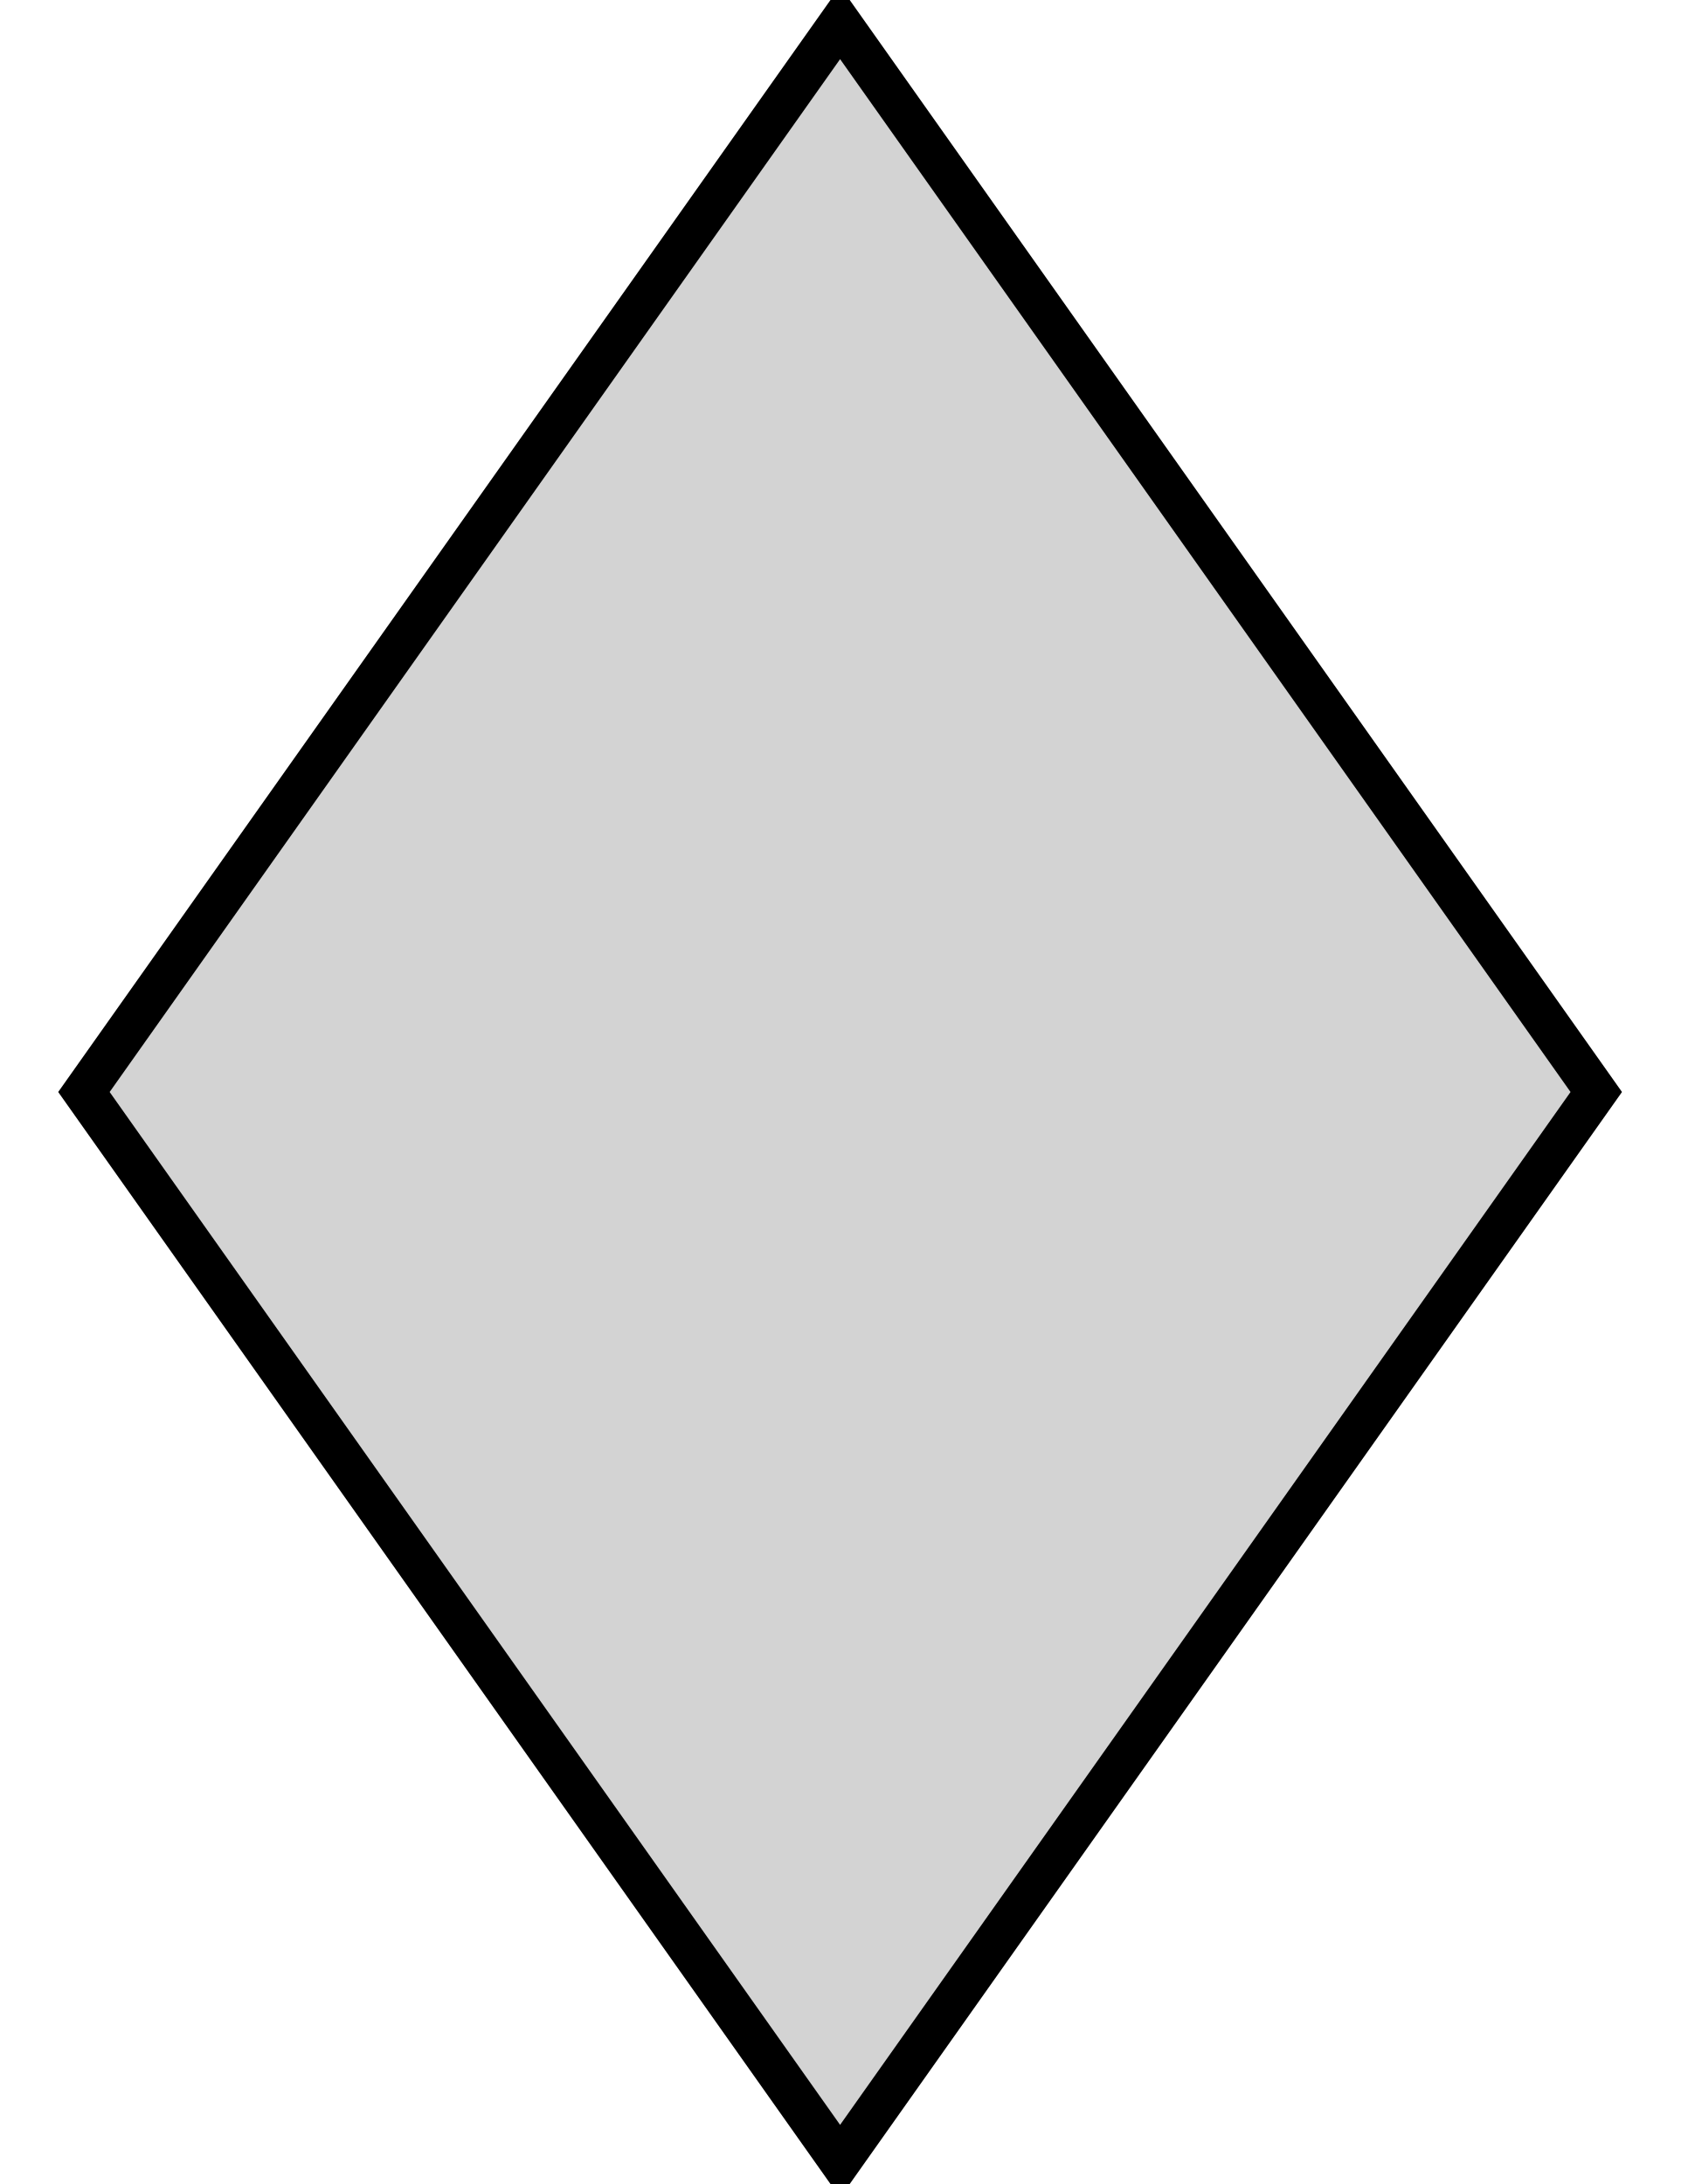
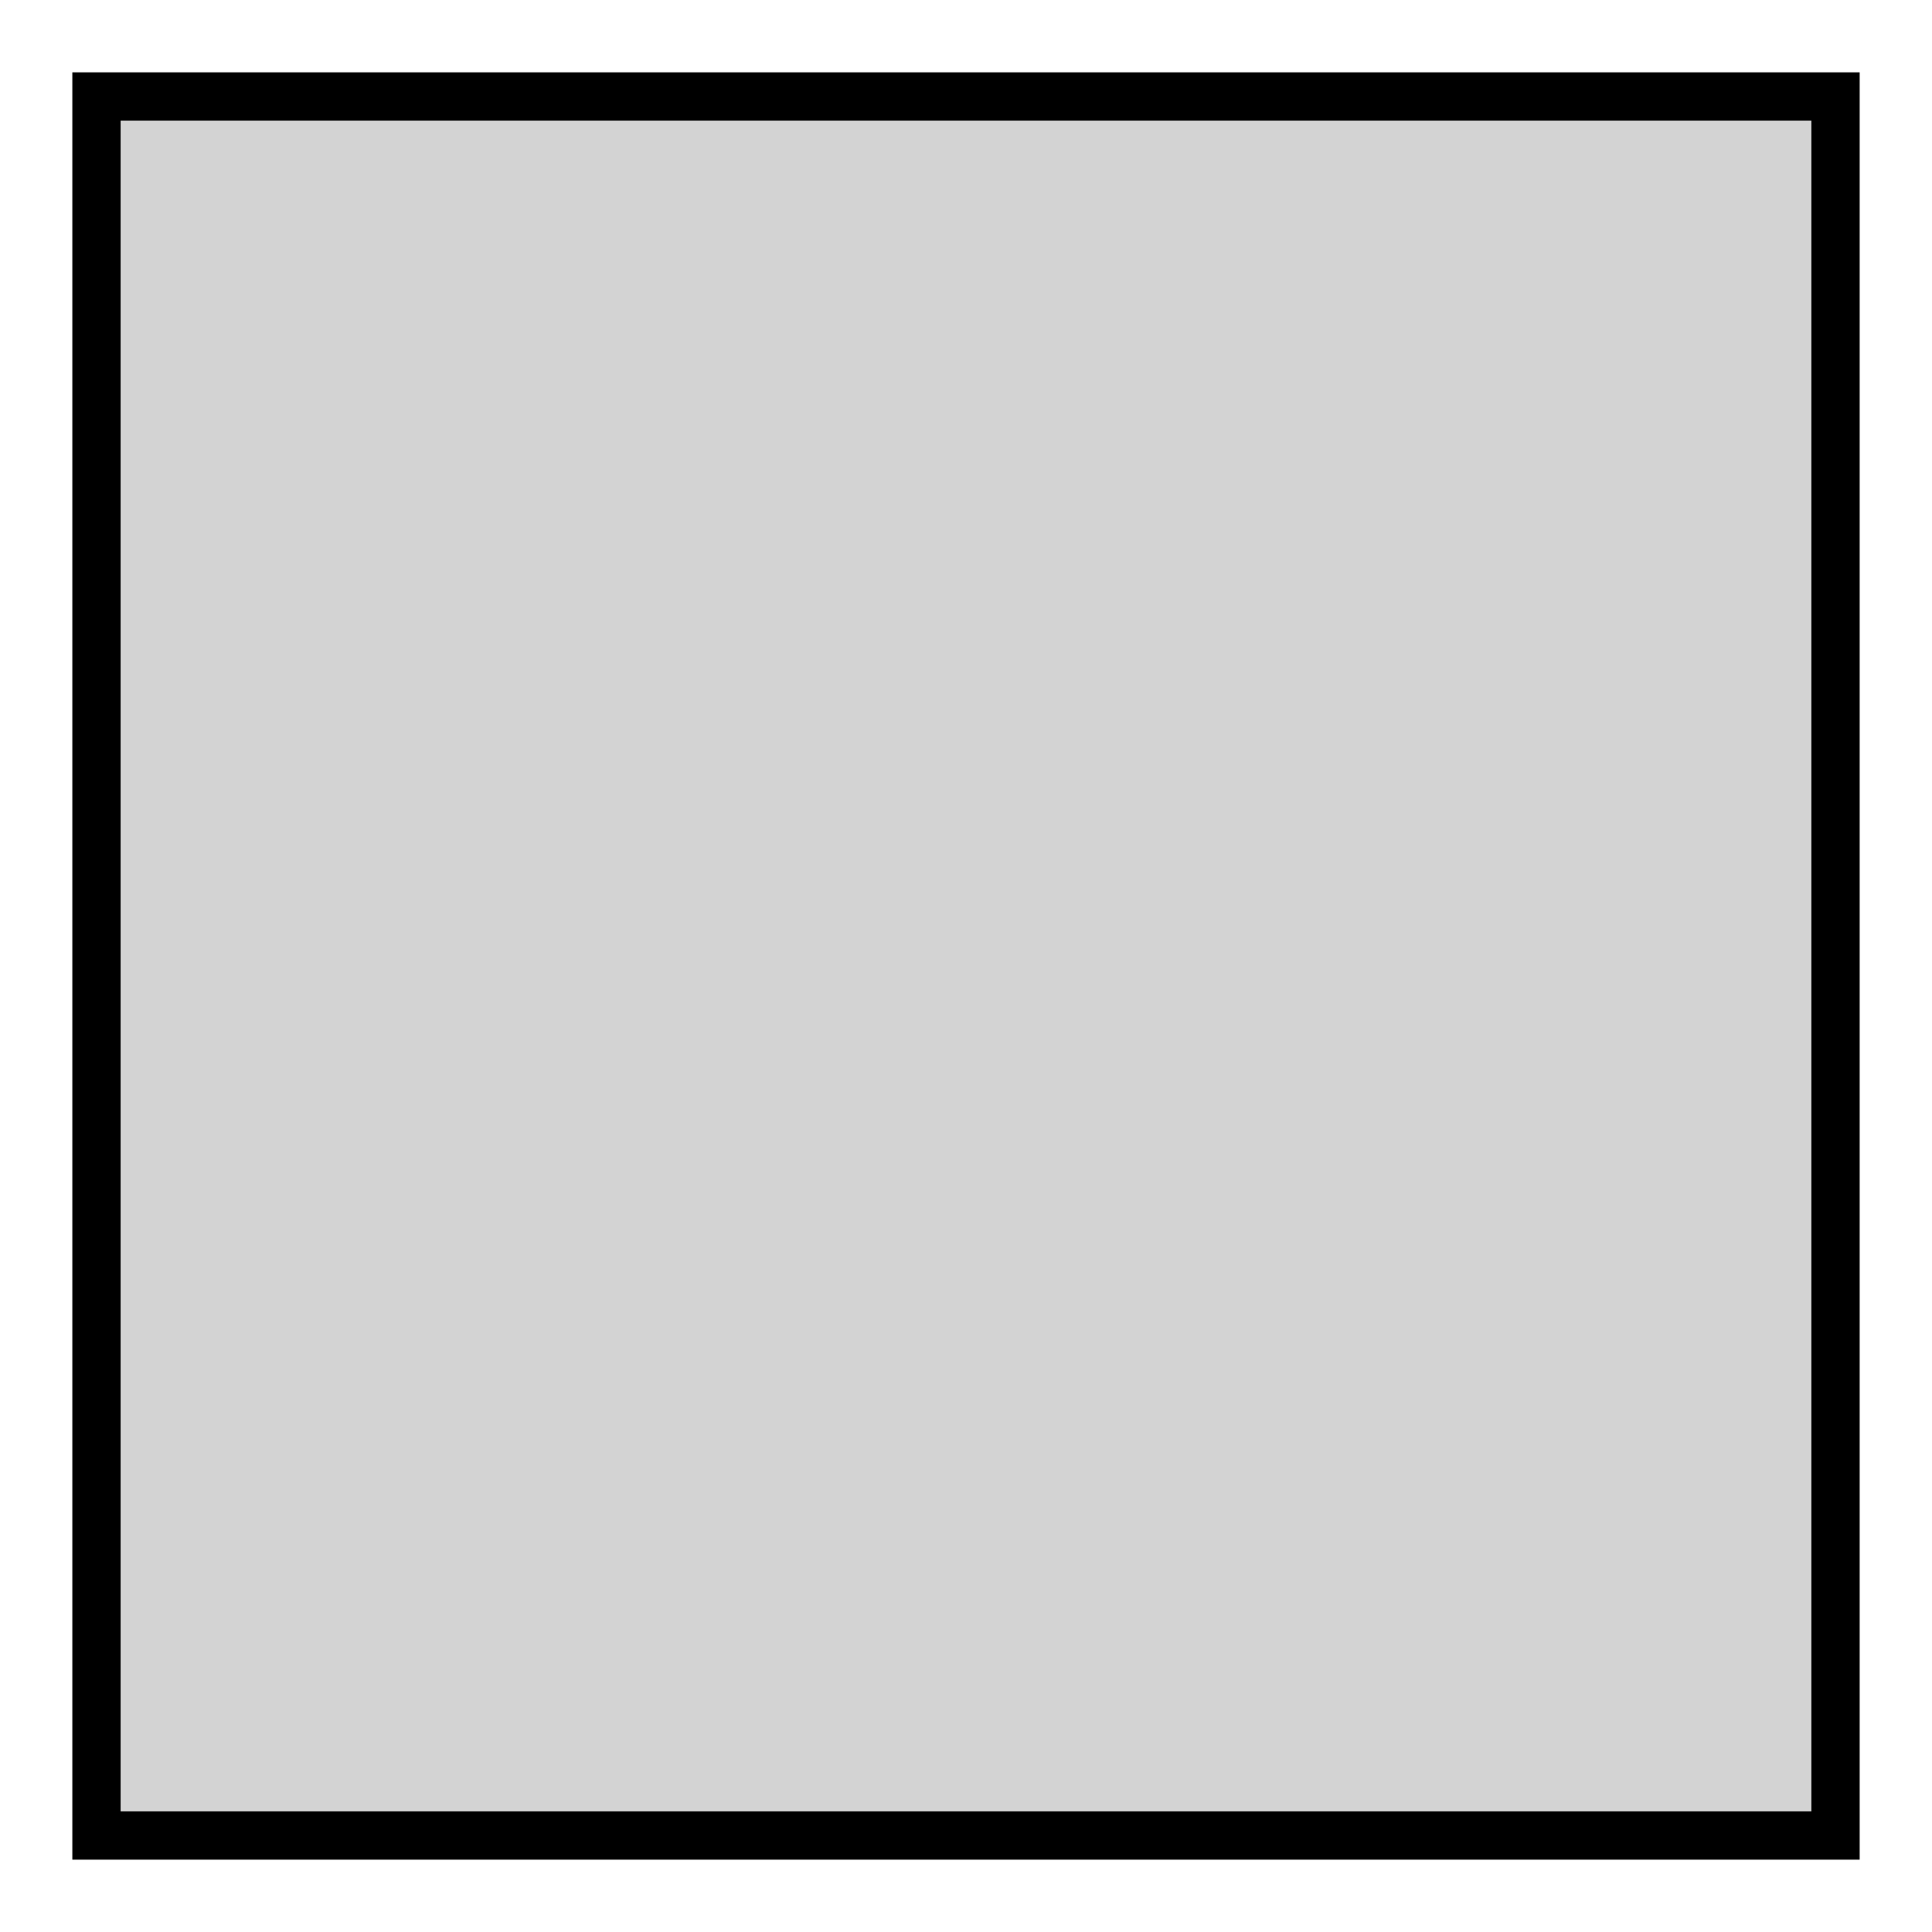
- <svg xmlns="http://www.w3.org/2000/svg" width="20mm" height="26mm" viewBox="-10 -13 20 26" version="1.1">
-   <path d=" M 0,12.729 L 9.001,-1.52588e-05 L 0,-12.729 L -9.001,1.52588e-05 z " stroke="black" fill="lightgray" stroke-width="0.5" />
+ <svg xmlns="http://www.w3.org/2000/svg" width="20mm" height="20mm" viewBox="-10 -10 20 20" version="1.1">
+   <path d=" M 9.001,-9.001 L -9.001,-9.001 L -9.001,9.001 L 9.001,9.001 z " stroke="black" fill="lightgray" stroke-width="0.5" />
</svg>
